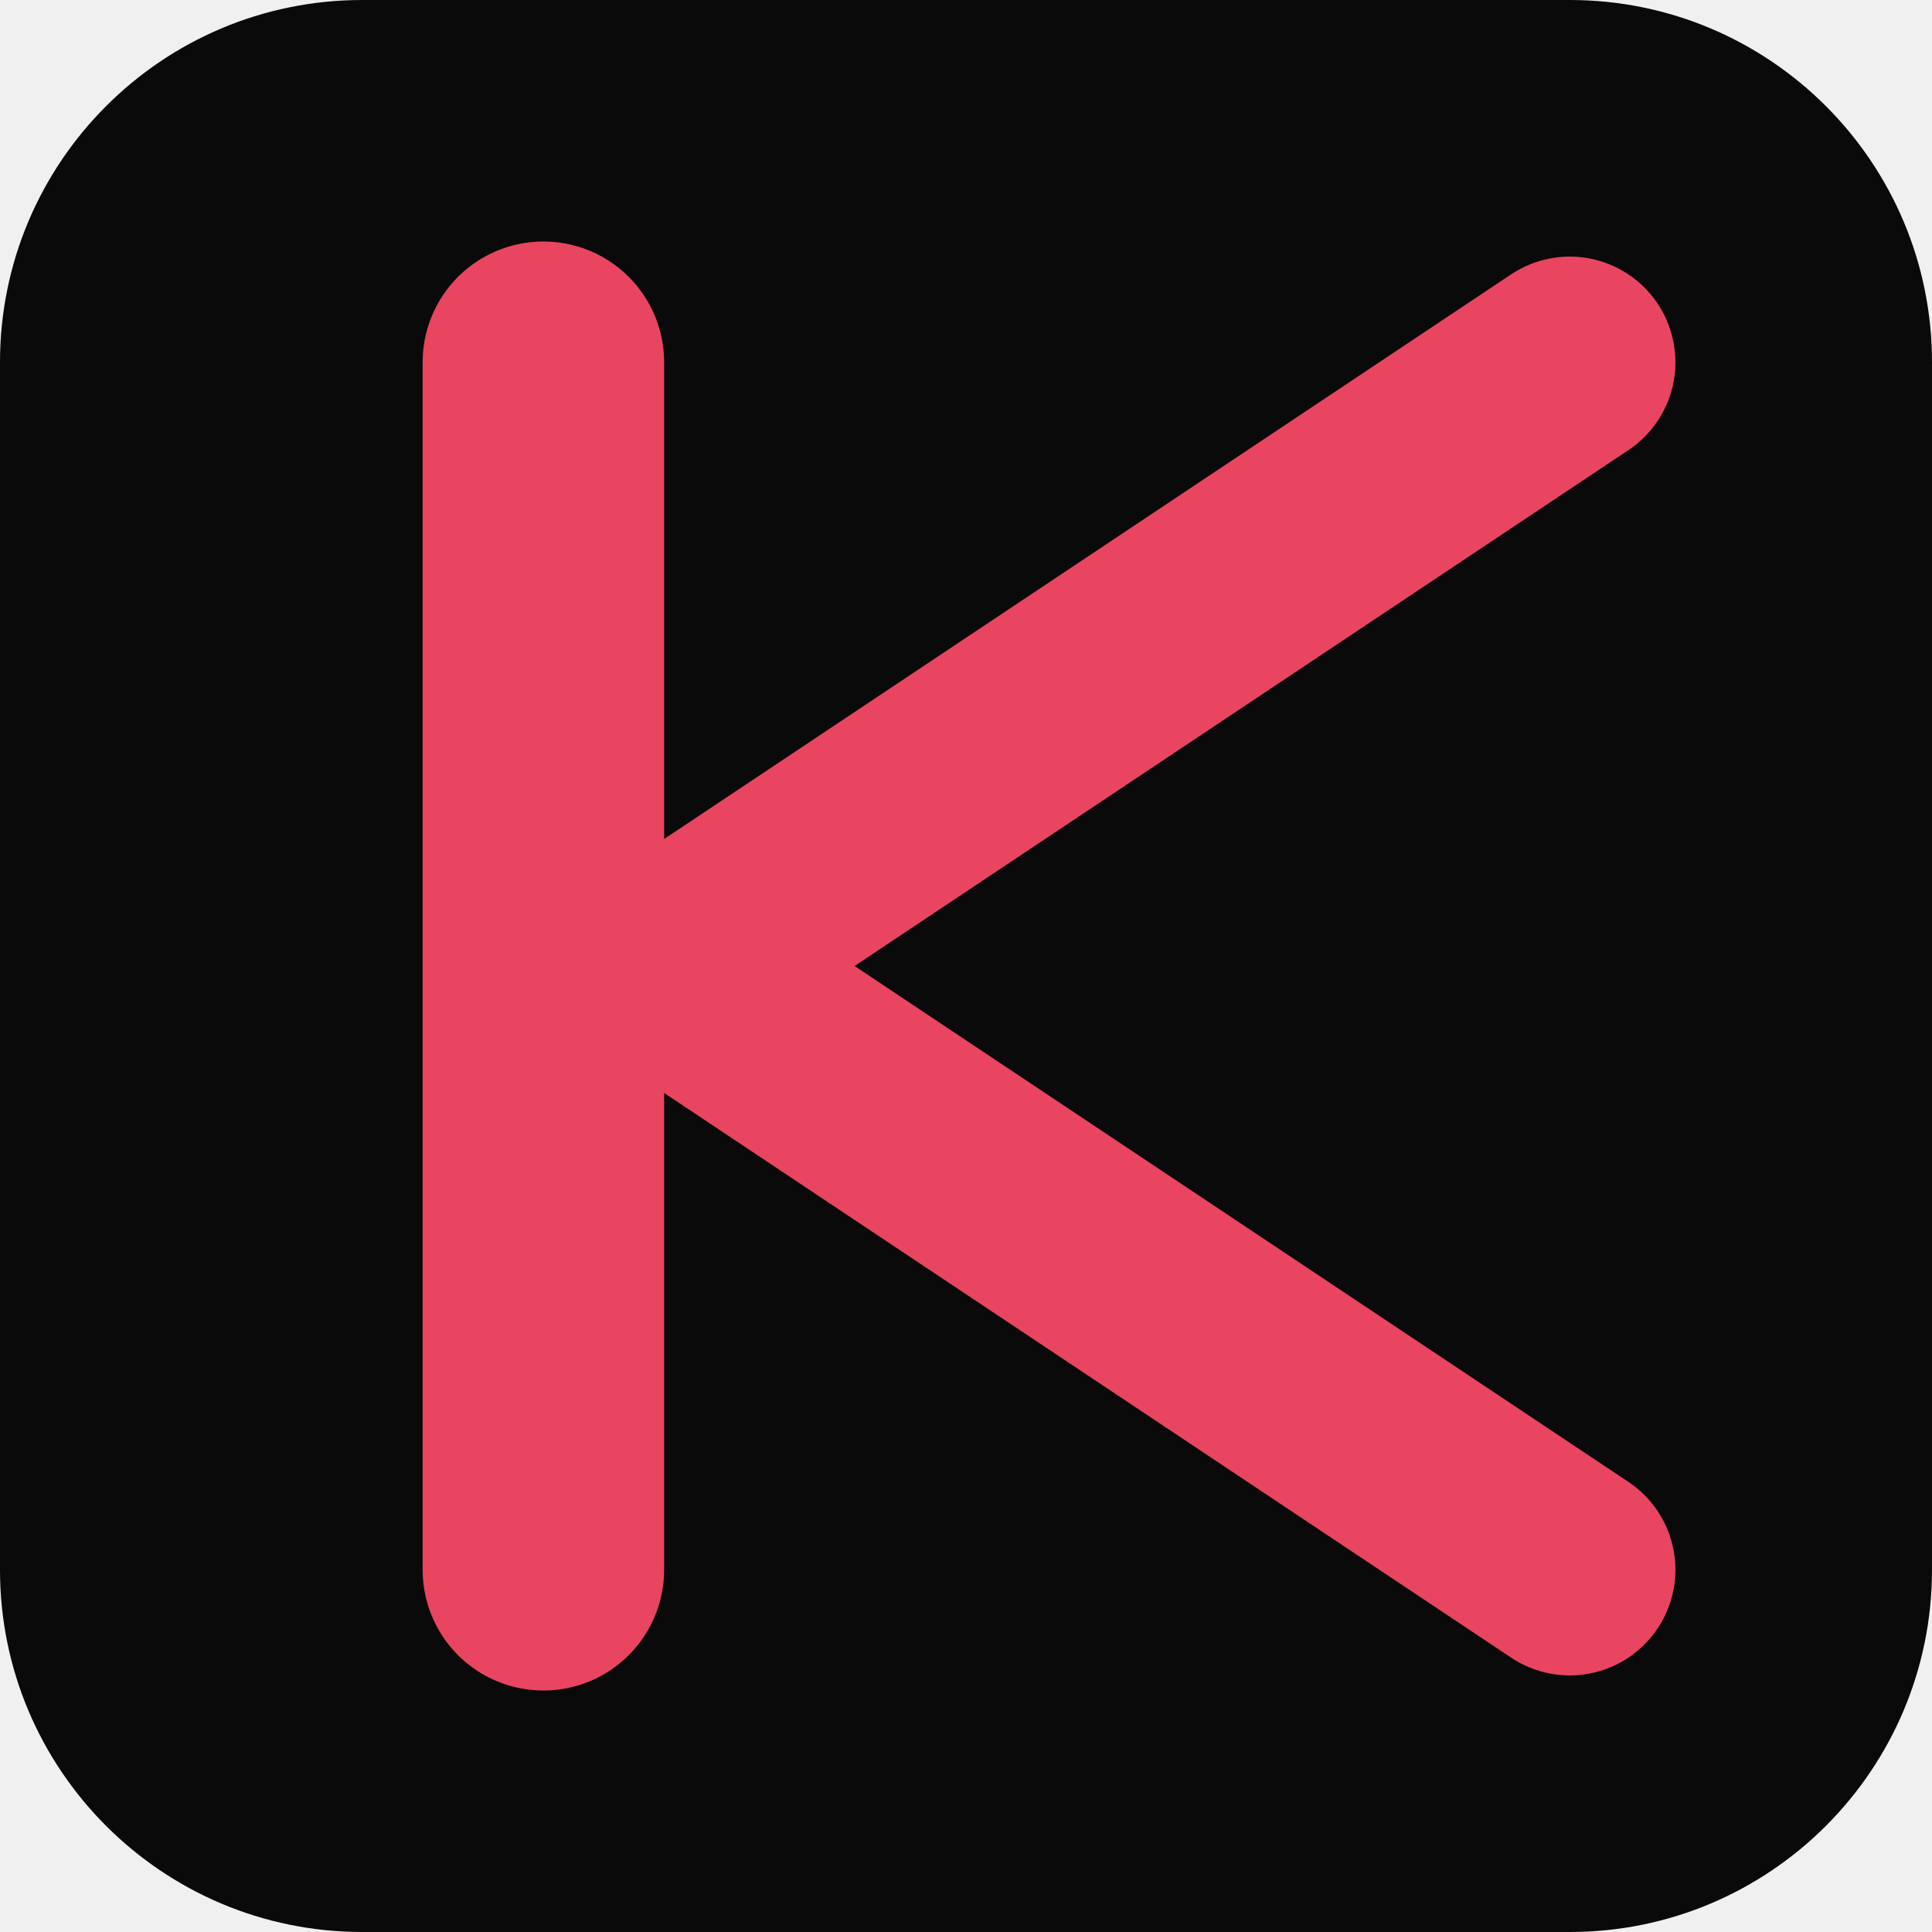
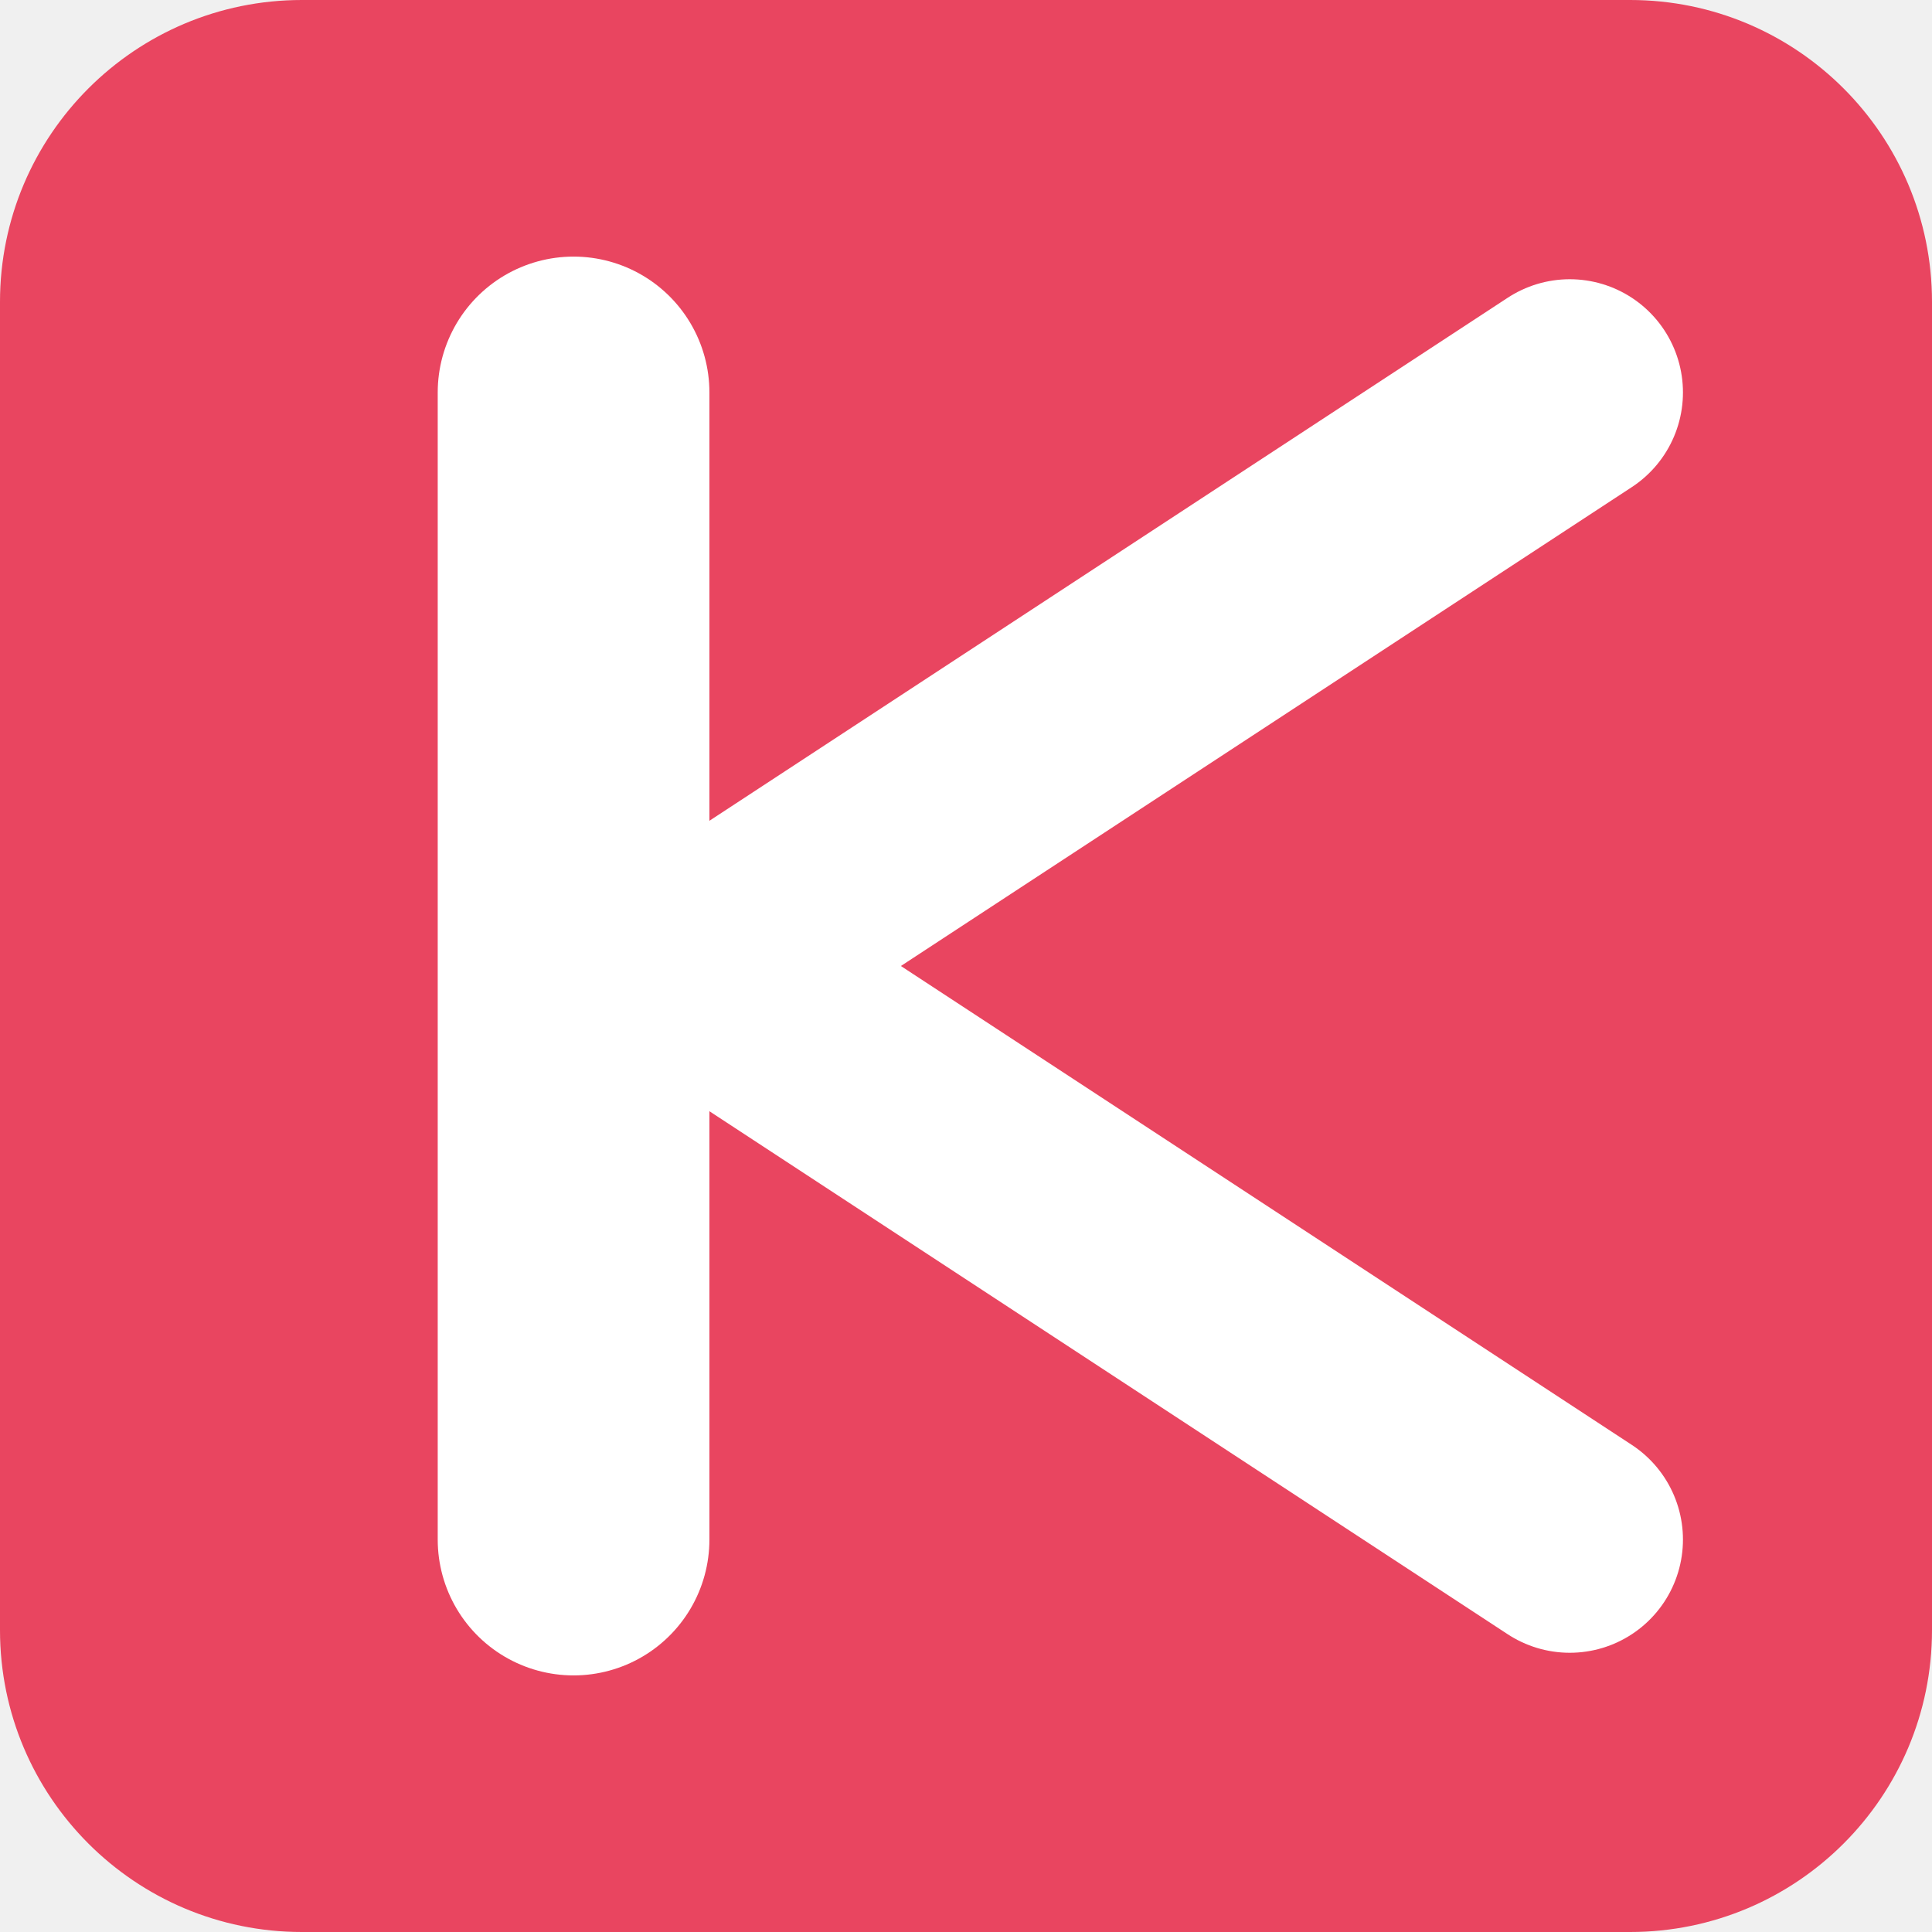
<svg xmlns="http://www.w3.org/2000/svg" viewBox="0 0 64 64" width="64" height="64">
-   <rect width="64" height="64" rx="12" fill="#0A0A0A" />
-   <line x1="18" y1="12" x2="18" y2="52" stroke="#E94560" stroke-width="8" stroke-linecap="round" />
-   <line x1="22" y1="32" x2="52" y2="12" stroke="#E94560" stroke-width="7" stroke-linecap="round" />
-   <line x1="22" y1="32" x2="52" y2="52" stroke="#E94560" stroke-width="7" stroke-linecap="round" />
+   <rect width="64" height="64" rx="10" fill="#E94560" />
+   <line x1="19" y1="13" x2="19" y2="51" stroke="#FFFFFF" stroke-width="9" stroke-linecap="round" />
+   <line x1="23" y1="32" x2="52" y2="13" stroke="#FFFFFF" stroke-width="7.5" stroke-linecap="round" />
+   <line x1="23" y1="32" x2="52" y2="51" stroke="#FFFFFF" stroke-width="7.5" stroke-linecap="round" />
</svg>
